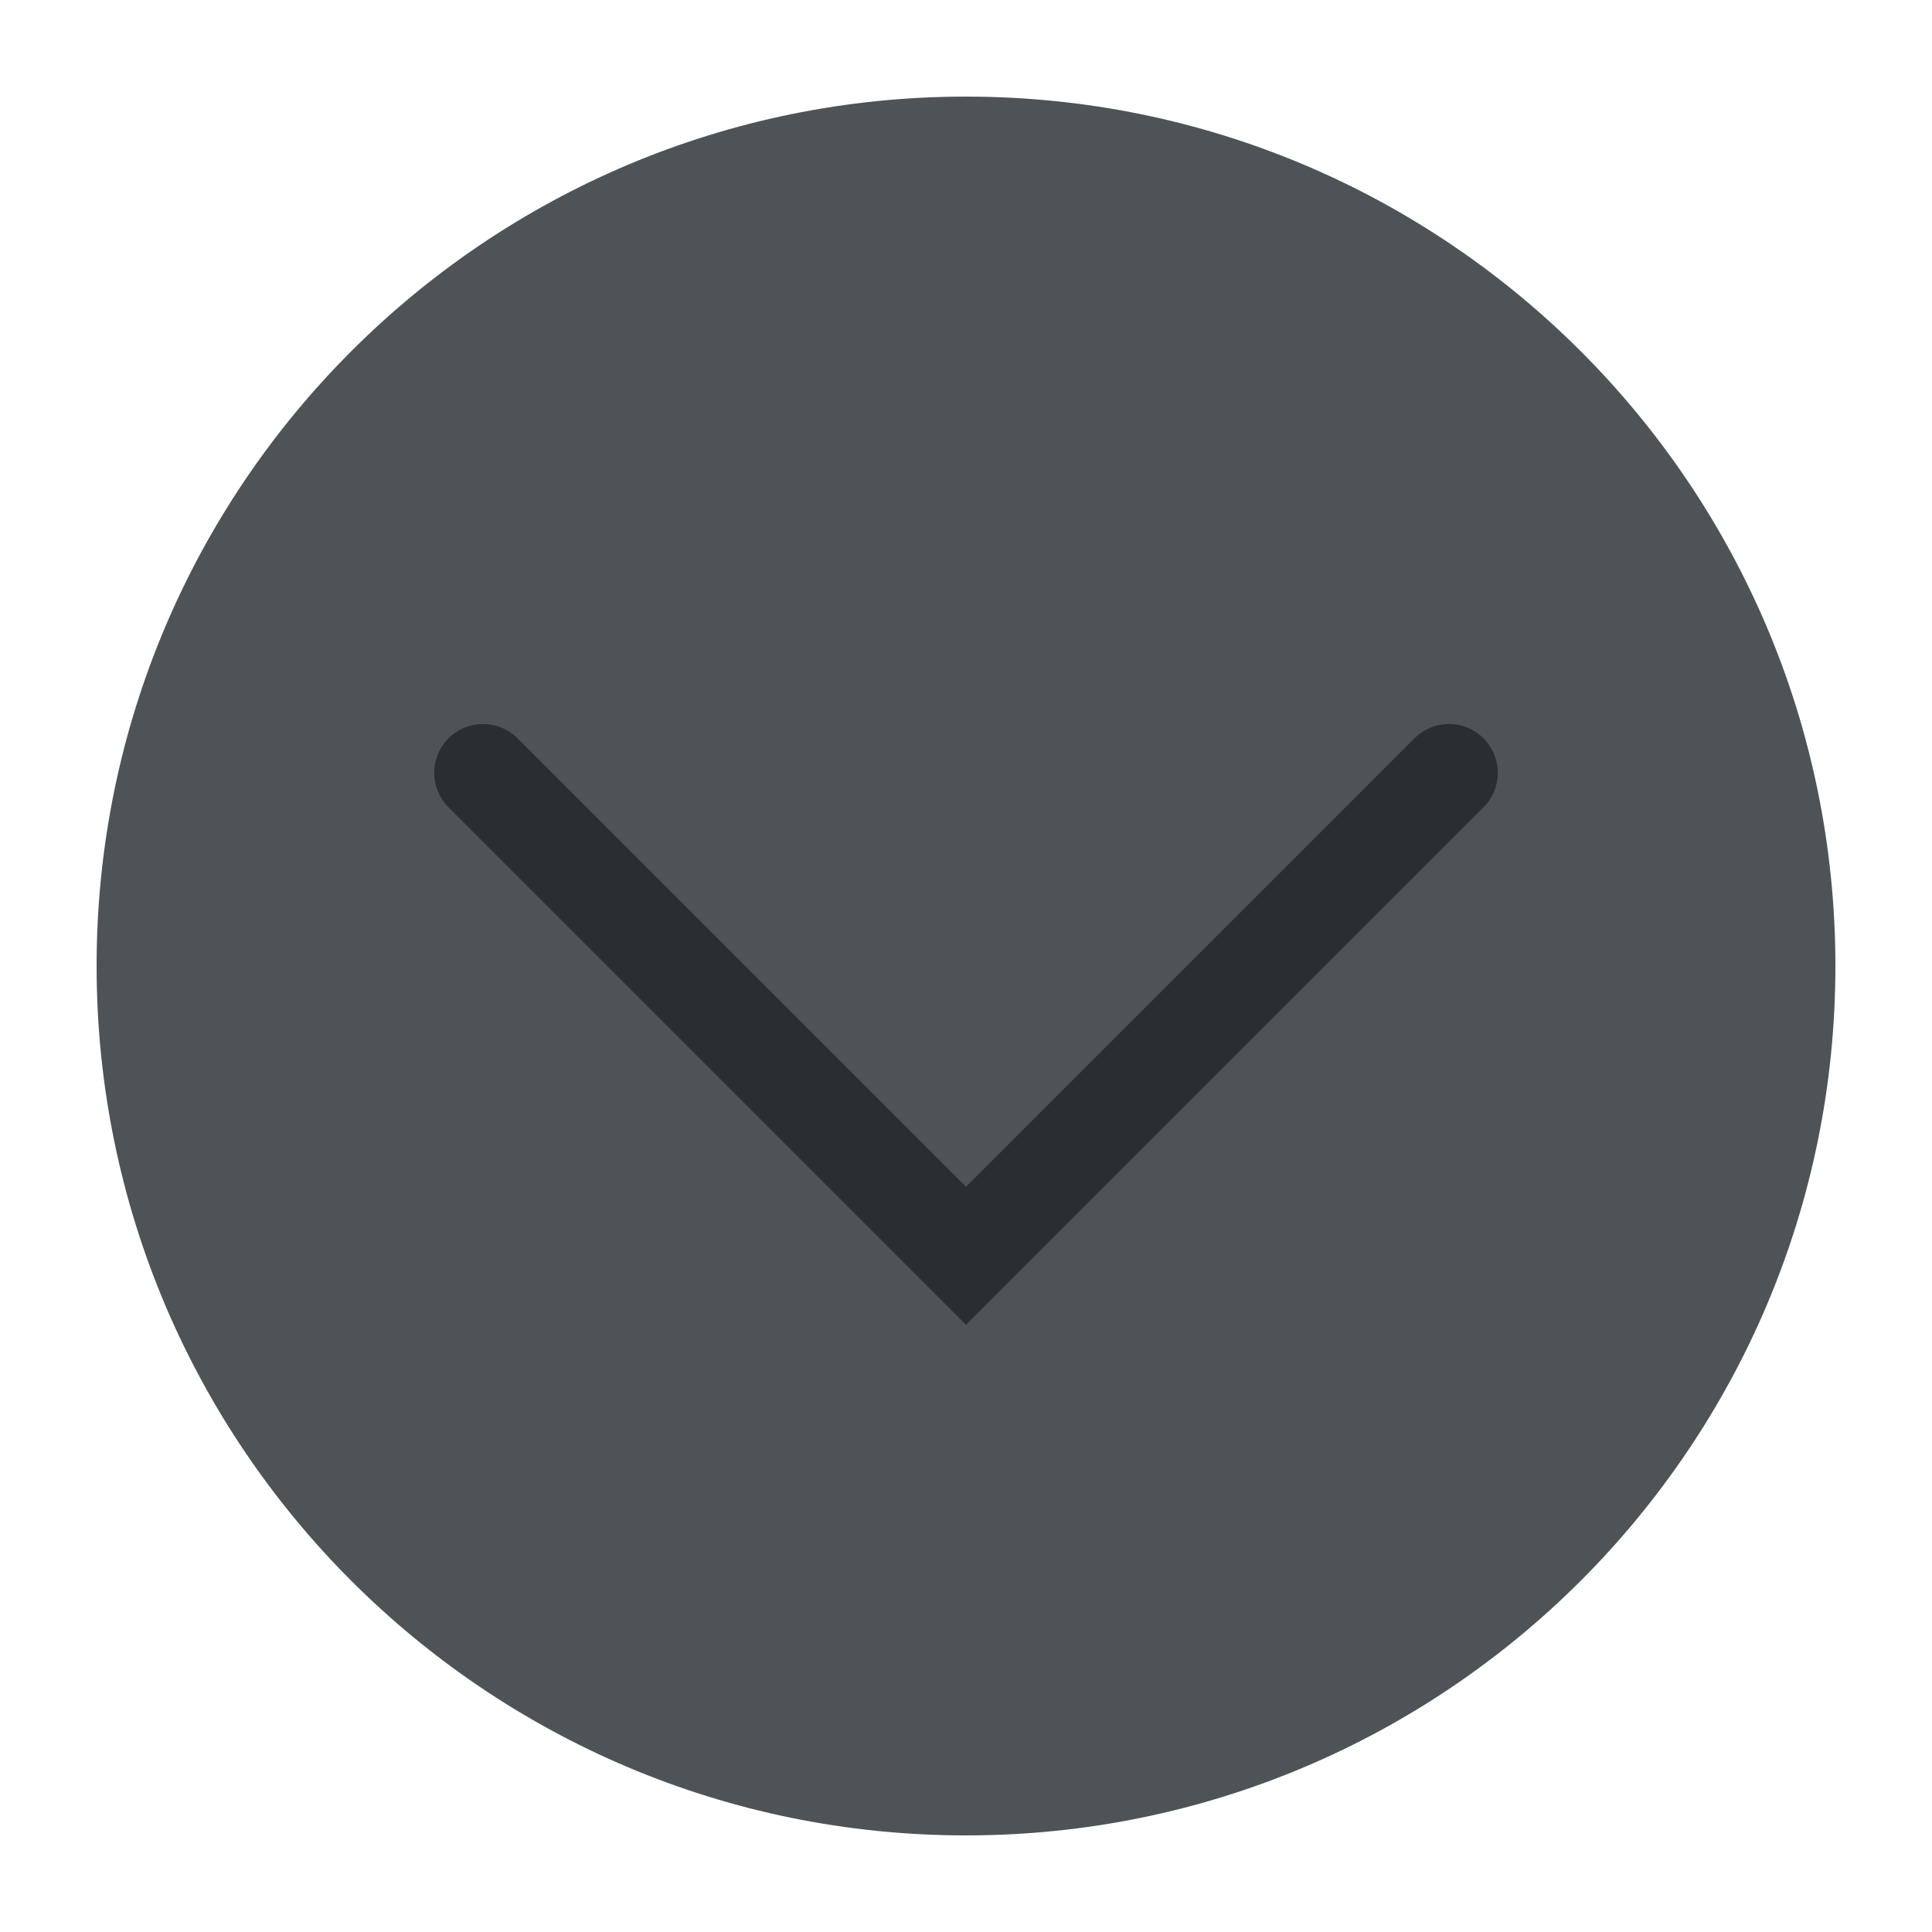
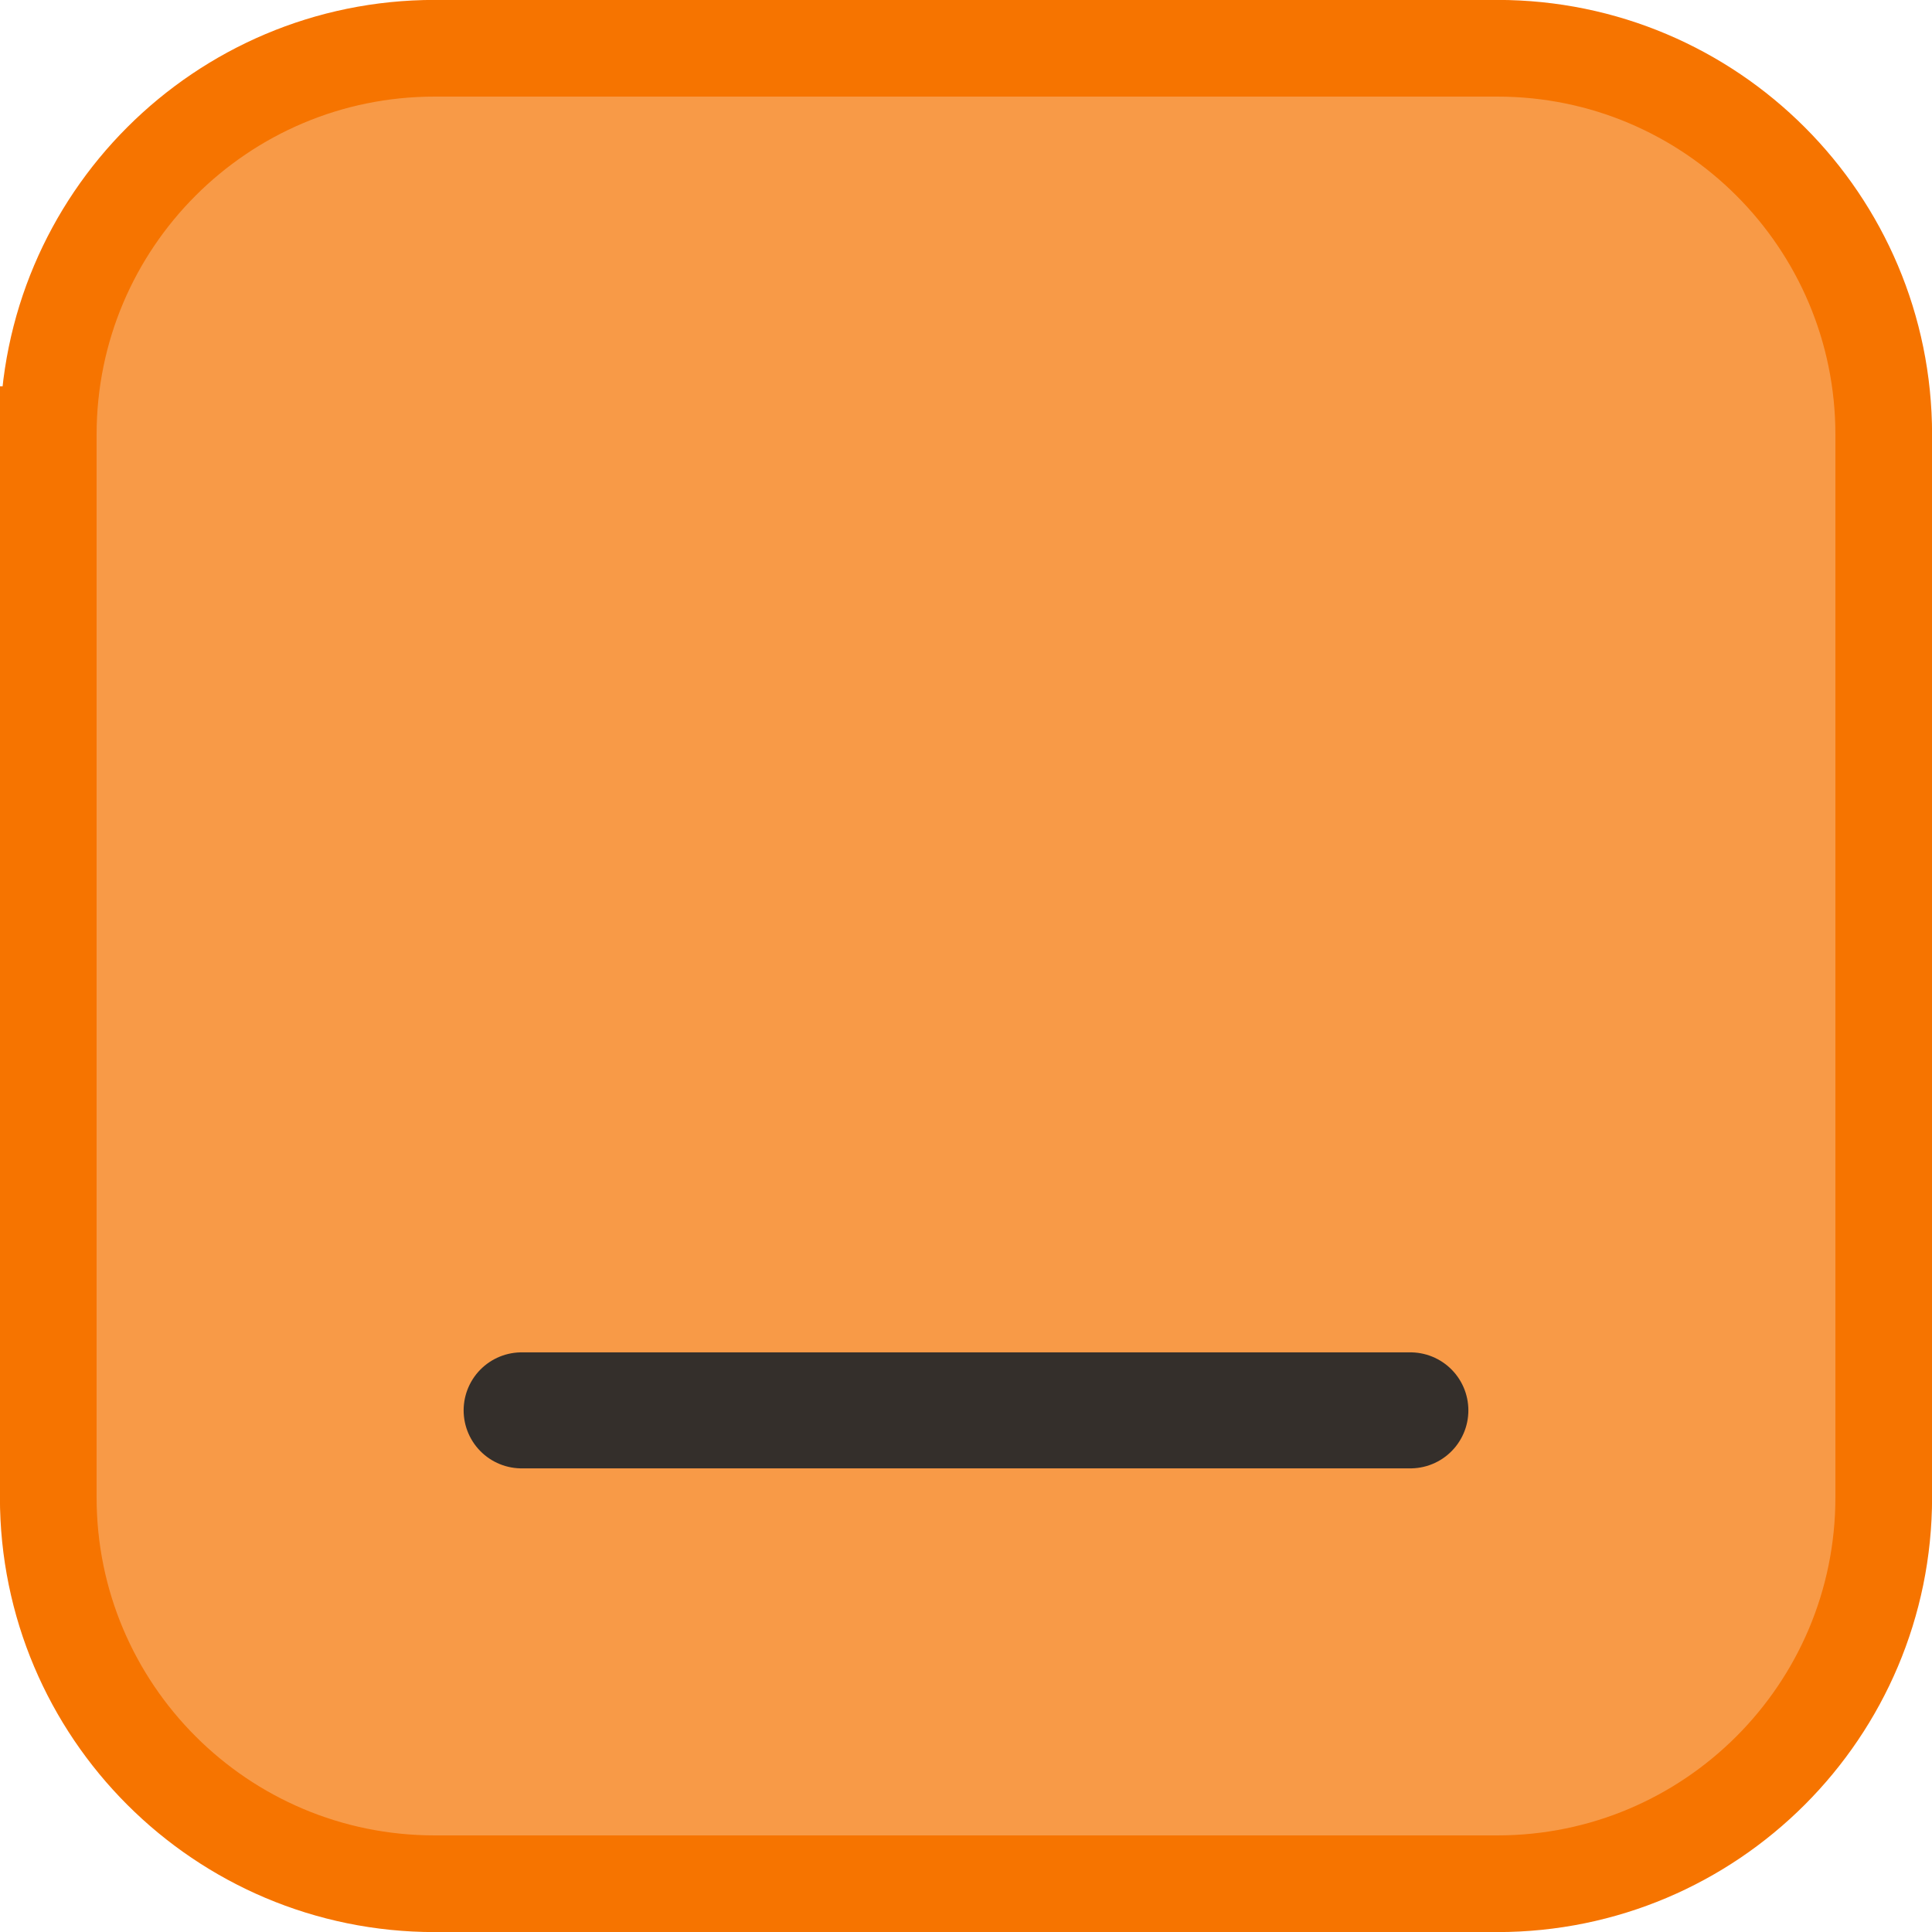
<svg xmlns="http://www.w3.org/2000/svg" viewBox="0 0 50 50" version="1.2" baseProfile="tiny">
  <defs>
</defs>
  <g fill="none" stroke="black" stroke-width="1" fill-rule="evenodd" stroke-linecap="square" stroke-linejoin="bevel">
-     <g fill="#4e5358" fill-opacity="1" stroke="none" transform="matrix(2.5,0,0,2.5,2.5,2.5)" font-family="Noto Sans" font-size="10" font-weight="400" font-style="normal">
-       <circle cx="9" cy="9" r="9" />
+     <g fill="none" stroke="#000000" stroke-opacity="1" stroke-width="1" stroke-linecap="square" stroke-linejoin="bevel" transform="matrix(1,0,0,1,0,0)" font-family="Noto Sans" font-size="10" font-weight="400" font-style="normal">
+ </g>
+     <g fill="#f67400" fill-opacity="0.72" stroke="#f67400" stroke-opacity="1" stroke-width="2.502" stroke-linecap="square" stroke-linejoin="bevel" transform="matrix(1,0,0,1,2.5,2.5)" font-family="Noto Sans" font-size="10" font-weight="400" font-style="normal">
+       <path vector-effect="none" fill-rule="evenodd" d="M-1.251,8.749 C-1.251,3.226 3.226,-1.251 8.749,-1.251 L36.251,-1.251 C41.774,-1.251 46.251,3.226 46.251,8.749 L46.251,36.251 C46.251,41.774 41.774,46.251 36.251,46.251 L8.749,46.251 C3.226,46.251 -1.251,41.774 -1.251,36.251 L-1.251,8.749" />
    </g>
-     <g fill="none" stroke="#2a2e32" stroke-opacity="1" stroke-width="1.01" stroke-linecap="round" stroke-linejoin="miter" stroke-miterlimit="2" transform="matrix(2.5,0,0,2.5,2.5,2.5)" font-family="Noto Sans" font-size="10" font-weight="400" font-style="normal">
-       <polyline fill="none" vector-effect="none" points="4,7 9,12 14,7 " />
+     <g fill="none" stroke="#000000" stroke-opacity="1" stroke-width="1" stroke-linecap="square" stroke-linejoin="bevel" transform="matrix(1,0,0,1,0,0)" font-family="Noto Sans" font-size="10" font-weight="400" font-style="normal">
+ </g>
+     <g fill="none" stroke="#202428" stroke-opacity="1" stroke-width="1.001" stroke-linecap="square" stroke-linejoin="bevel" transform="matrix(2.5,0,0,2.5,2.5,2.5)" font-family="Noto Sans" font-size="10" font-weight="400" font-style="normal">
+ </g>
+     <g fill="none" stroke="#202428" stroke-opacity="1" stroke-width="1.001" stroke-linecap="round" stroke-linejoin="miter" stroke-miterlimit="2" transform="matrix(2.5,0,0,2.5,2.5,2.5)" font-family="Noto Sans" font-size="10" font-weight="400" font-style="normal">
+ </g>
+     <g fill="none" stroke="#202428" stroke-opacity="1" stroke-width="1.001" stroke-linecap="round" stroke-linejoin="miter" stroke-miterlimit="2" transform="matrix(2.5,0,0,2.5,2.5,2.5)" font-family="Noto Sans" font-size="10" font-weight="400" font-style="normal">
+ </g>
+     <g fill="none" stroke="#202428" stroke-opacity="0.9" stroke-width="1.201" stroke-linecap="round" stroke-linejoin="miter" stroke-miterlimit="2" transform="matrix(2.5,0,0,2.5,2.5,2.5)" font-family="Noto Sans" font-size="10" font-weight="400" font-style="normal">
+       <polyline fill="none" vector-effect="none" points="4.4,13.6 13.6,13.6 " />
    </g>
+     <g fill="none" stroke="#202428" stroke-opacity="1" stroke-width="1.001" stroke-linecap="square" stroke-linejoin="bevel" transform="matrix(2.5,0,0,2.5,2.5,2.5)" font-family="Noto Sans" font-size="10" font-weight="400" font-style="normal">
+ </g>
    <g fill="none" stroke="#000000" stroke-opacity="1" stroke-width="1" stroke-linecap="square" stroke-linejoin="bevel" transform="matrix(1,0,0,1,0,0)" font-family="Noto Sans" font-size="10" font-weight="400" font-style="normal">
</g>
  </g>
</svg>
